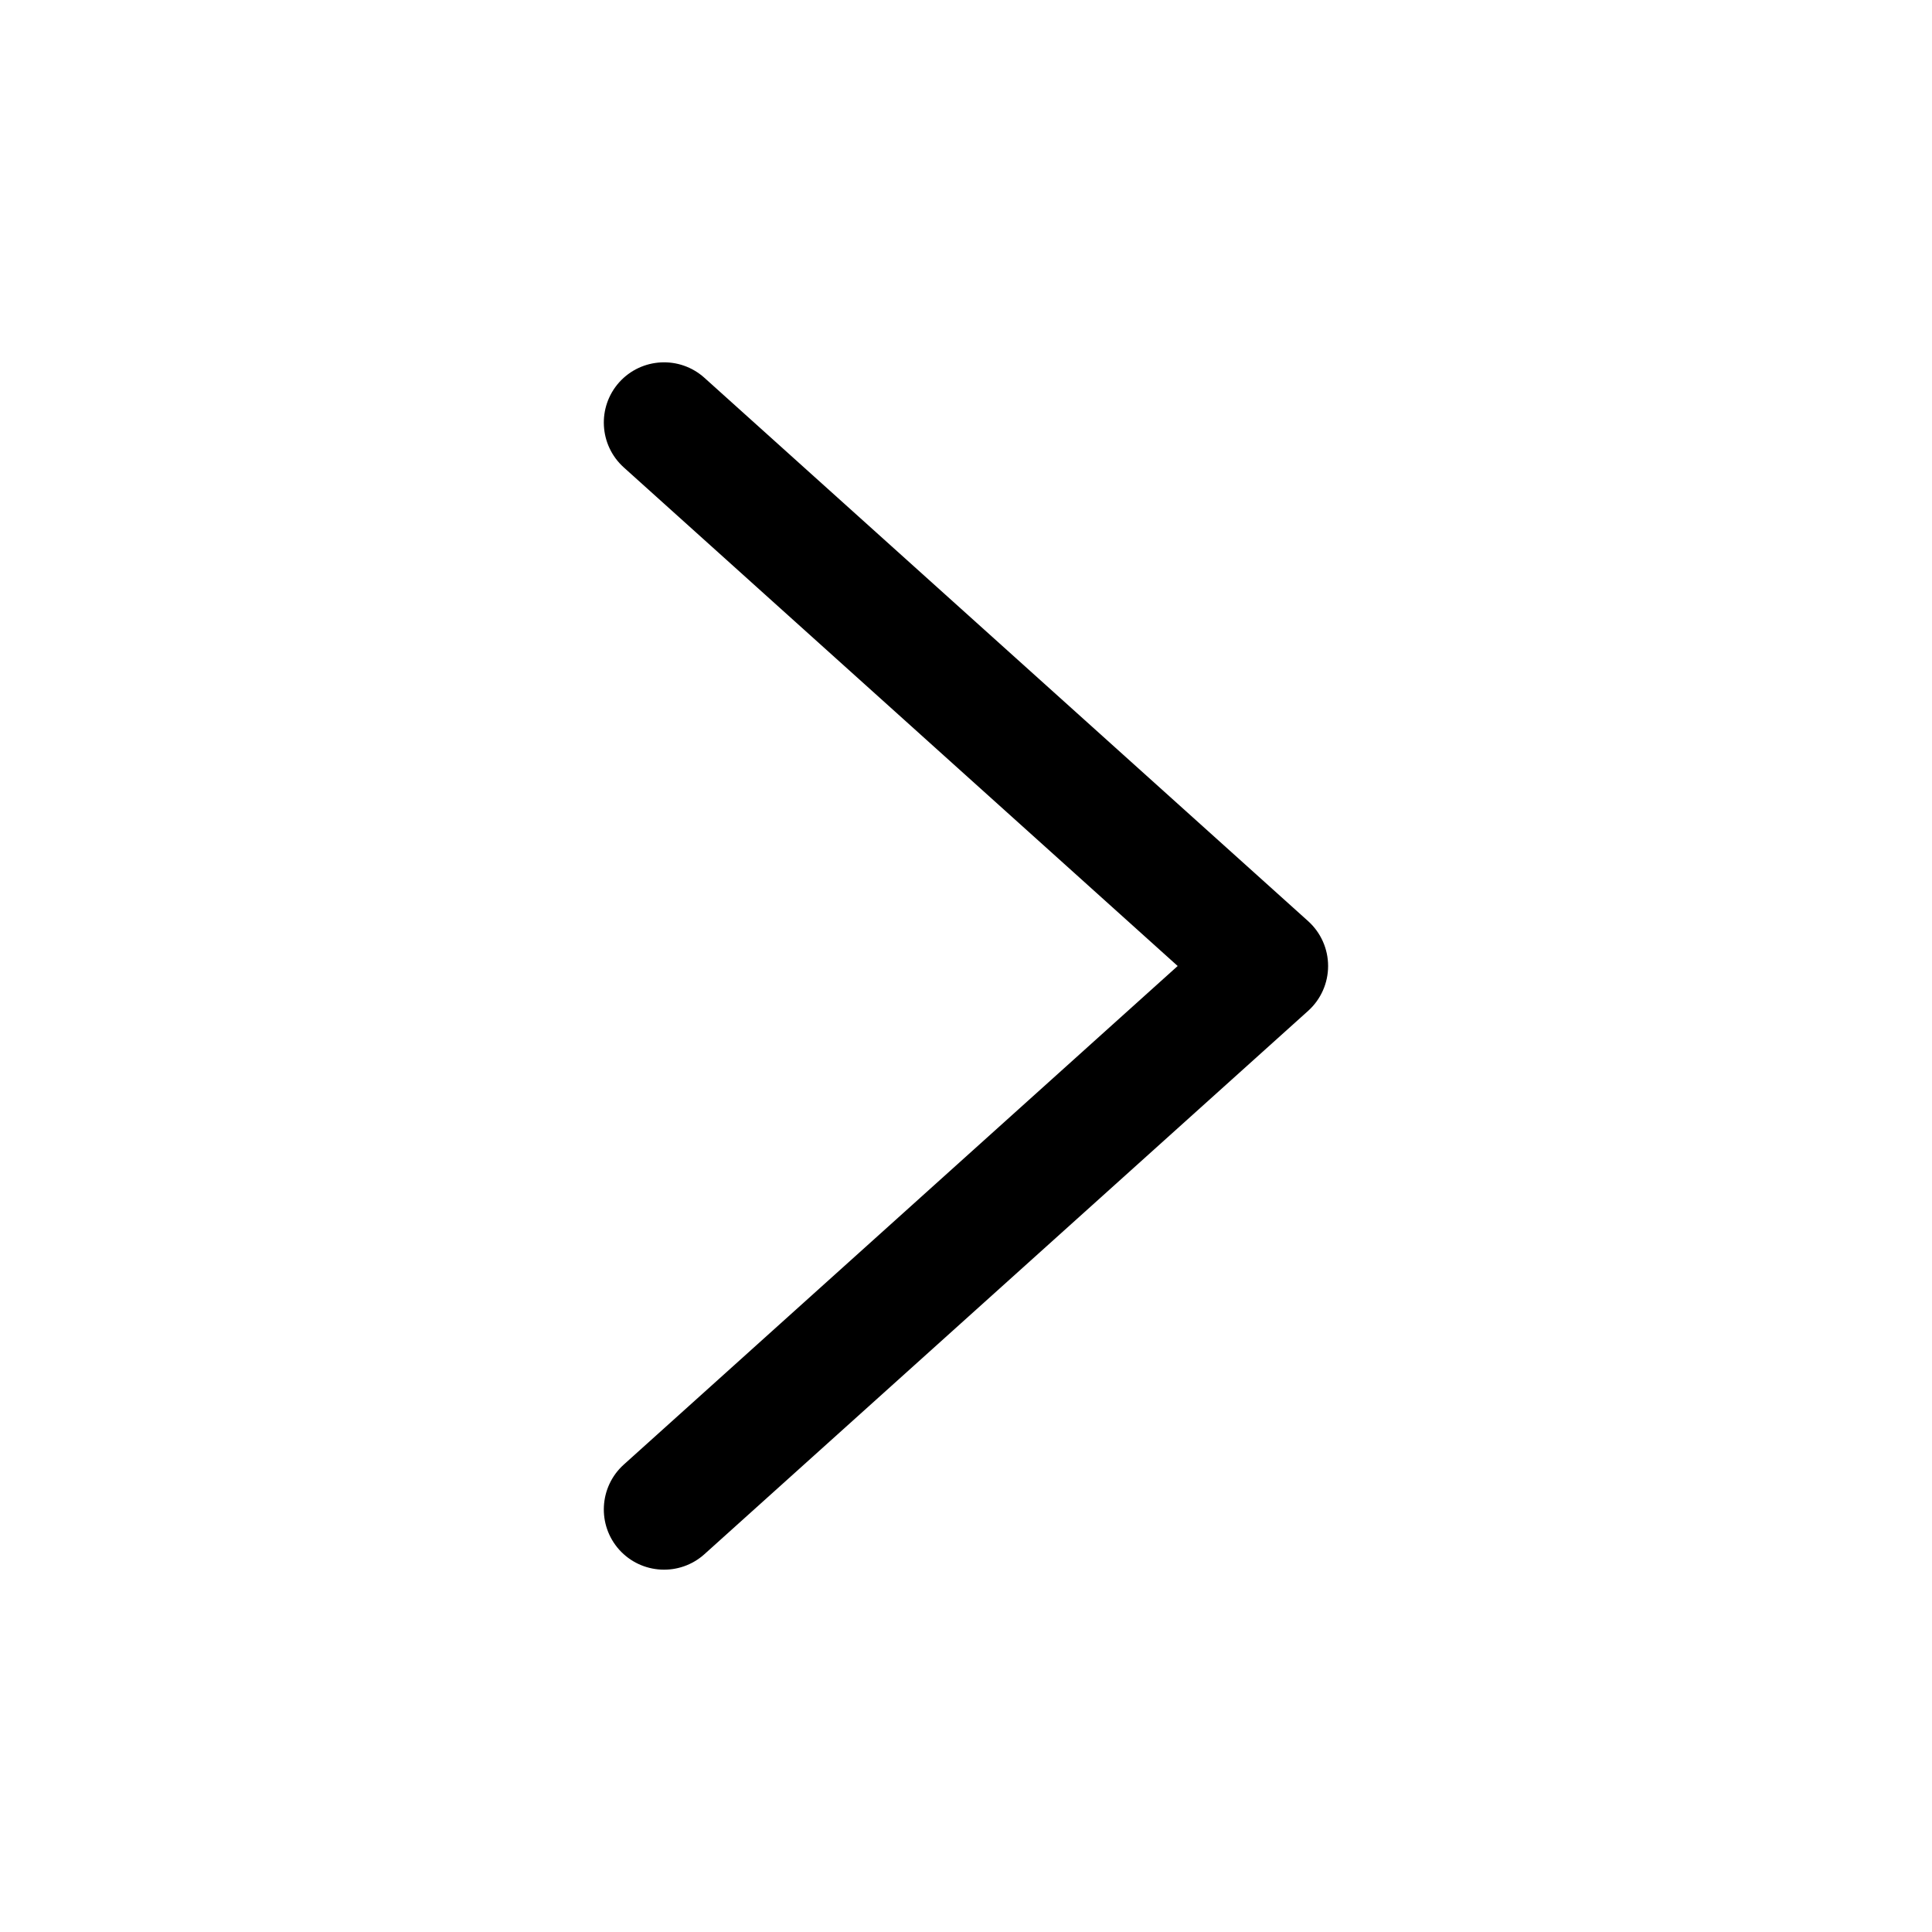
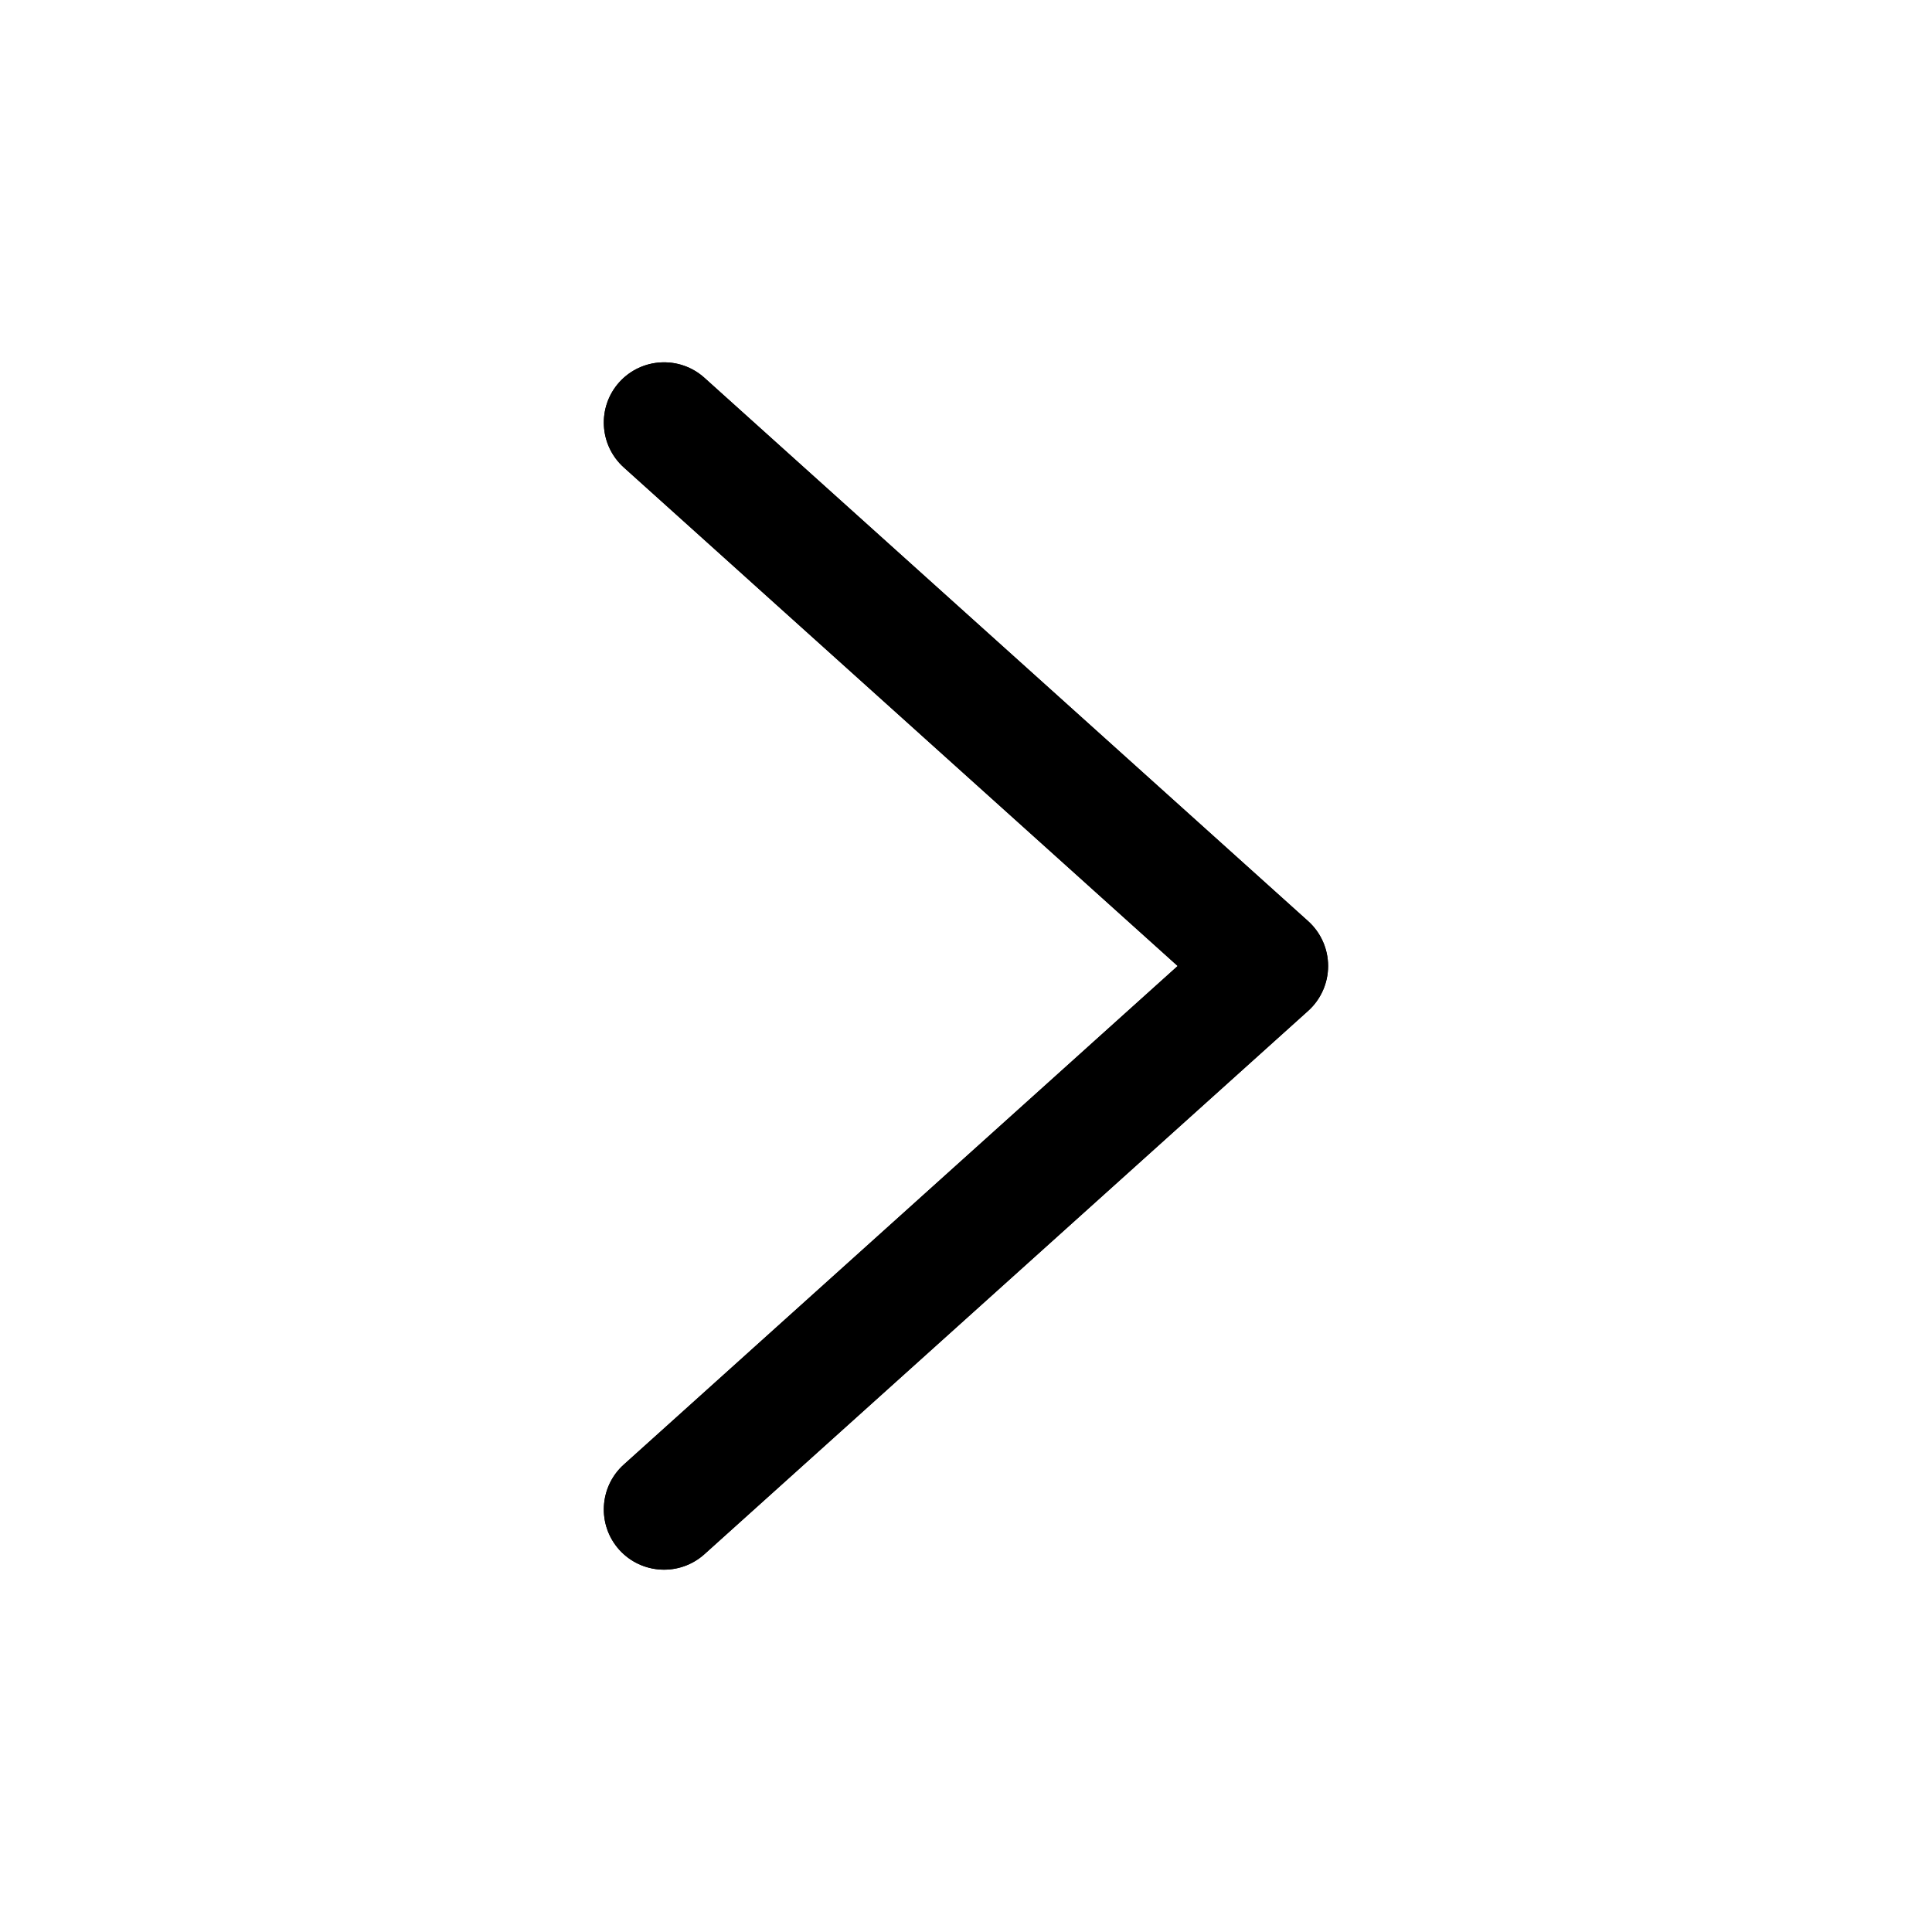
<svg xmlns="http://www.w3.org/2000/svg" fill-opacity="context-fill-opacity" viewBox="0 0 16 16" height="16" width="16">
  <path d="M5.128 3.166a.5.5 0 0 1 .706-.037l5 4.5a.5.5 0 0 1 0 .742l-5 4.5a.5.5 0 0 1-.706-.037.5.5 0 0 1 .038-.705L9.753 8 5.166 3.871a.5.5 0 0 1-.038-.705z" fill="context-fill transparent" />
-   <path d="M5.128 3.166a.5.5 0 0 1 .706-.037l5 4.5a.5.5 0 0 1 0 .742l-5 4.5a.5.5 0 0 1-.706-.037.5.5 0 0 1 .038-.705L9.753 8 5.166 3.871a.5.5 0 0 1-.038-.705z" fill="context-stroke" />
+   <path d="M5.128 3.166a.5.5 0 0 1 .706-.037l5 4.5a.5.5 0 0 1 0 .742l-5 4.5a.5.5 0 0 1-.706-.037.5.5 0 0 1 .038-.705L9.753 8 5.166 3.871a.5.5 0 0 1-.038-.705z" fill="context-stroke transparent" />
</svg>
